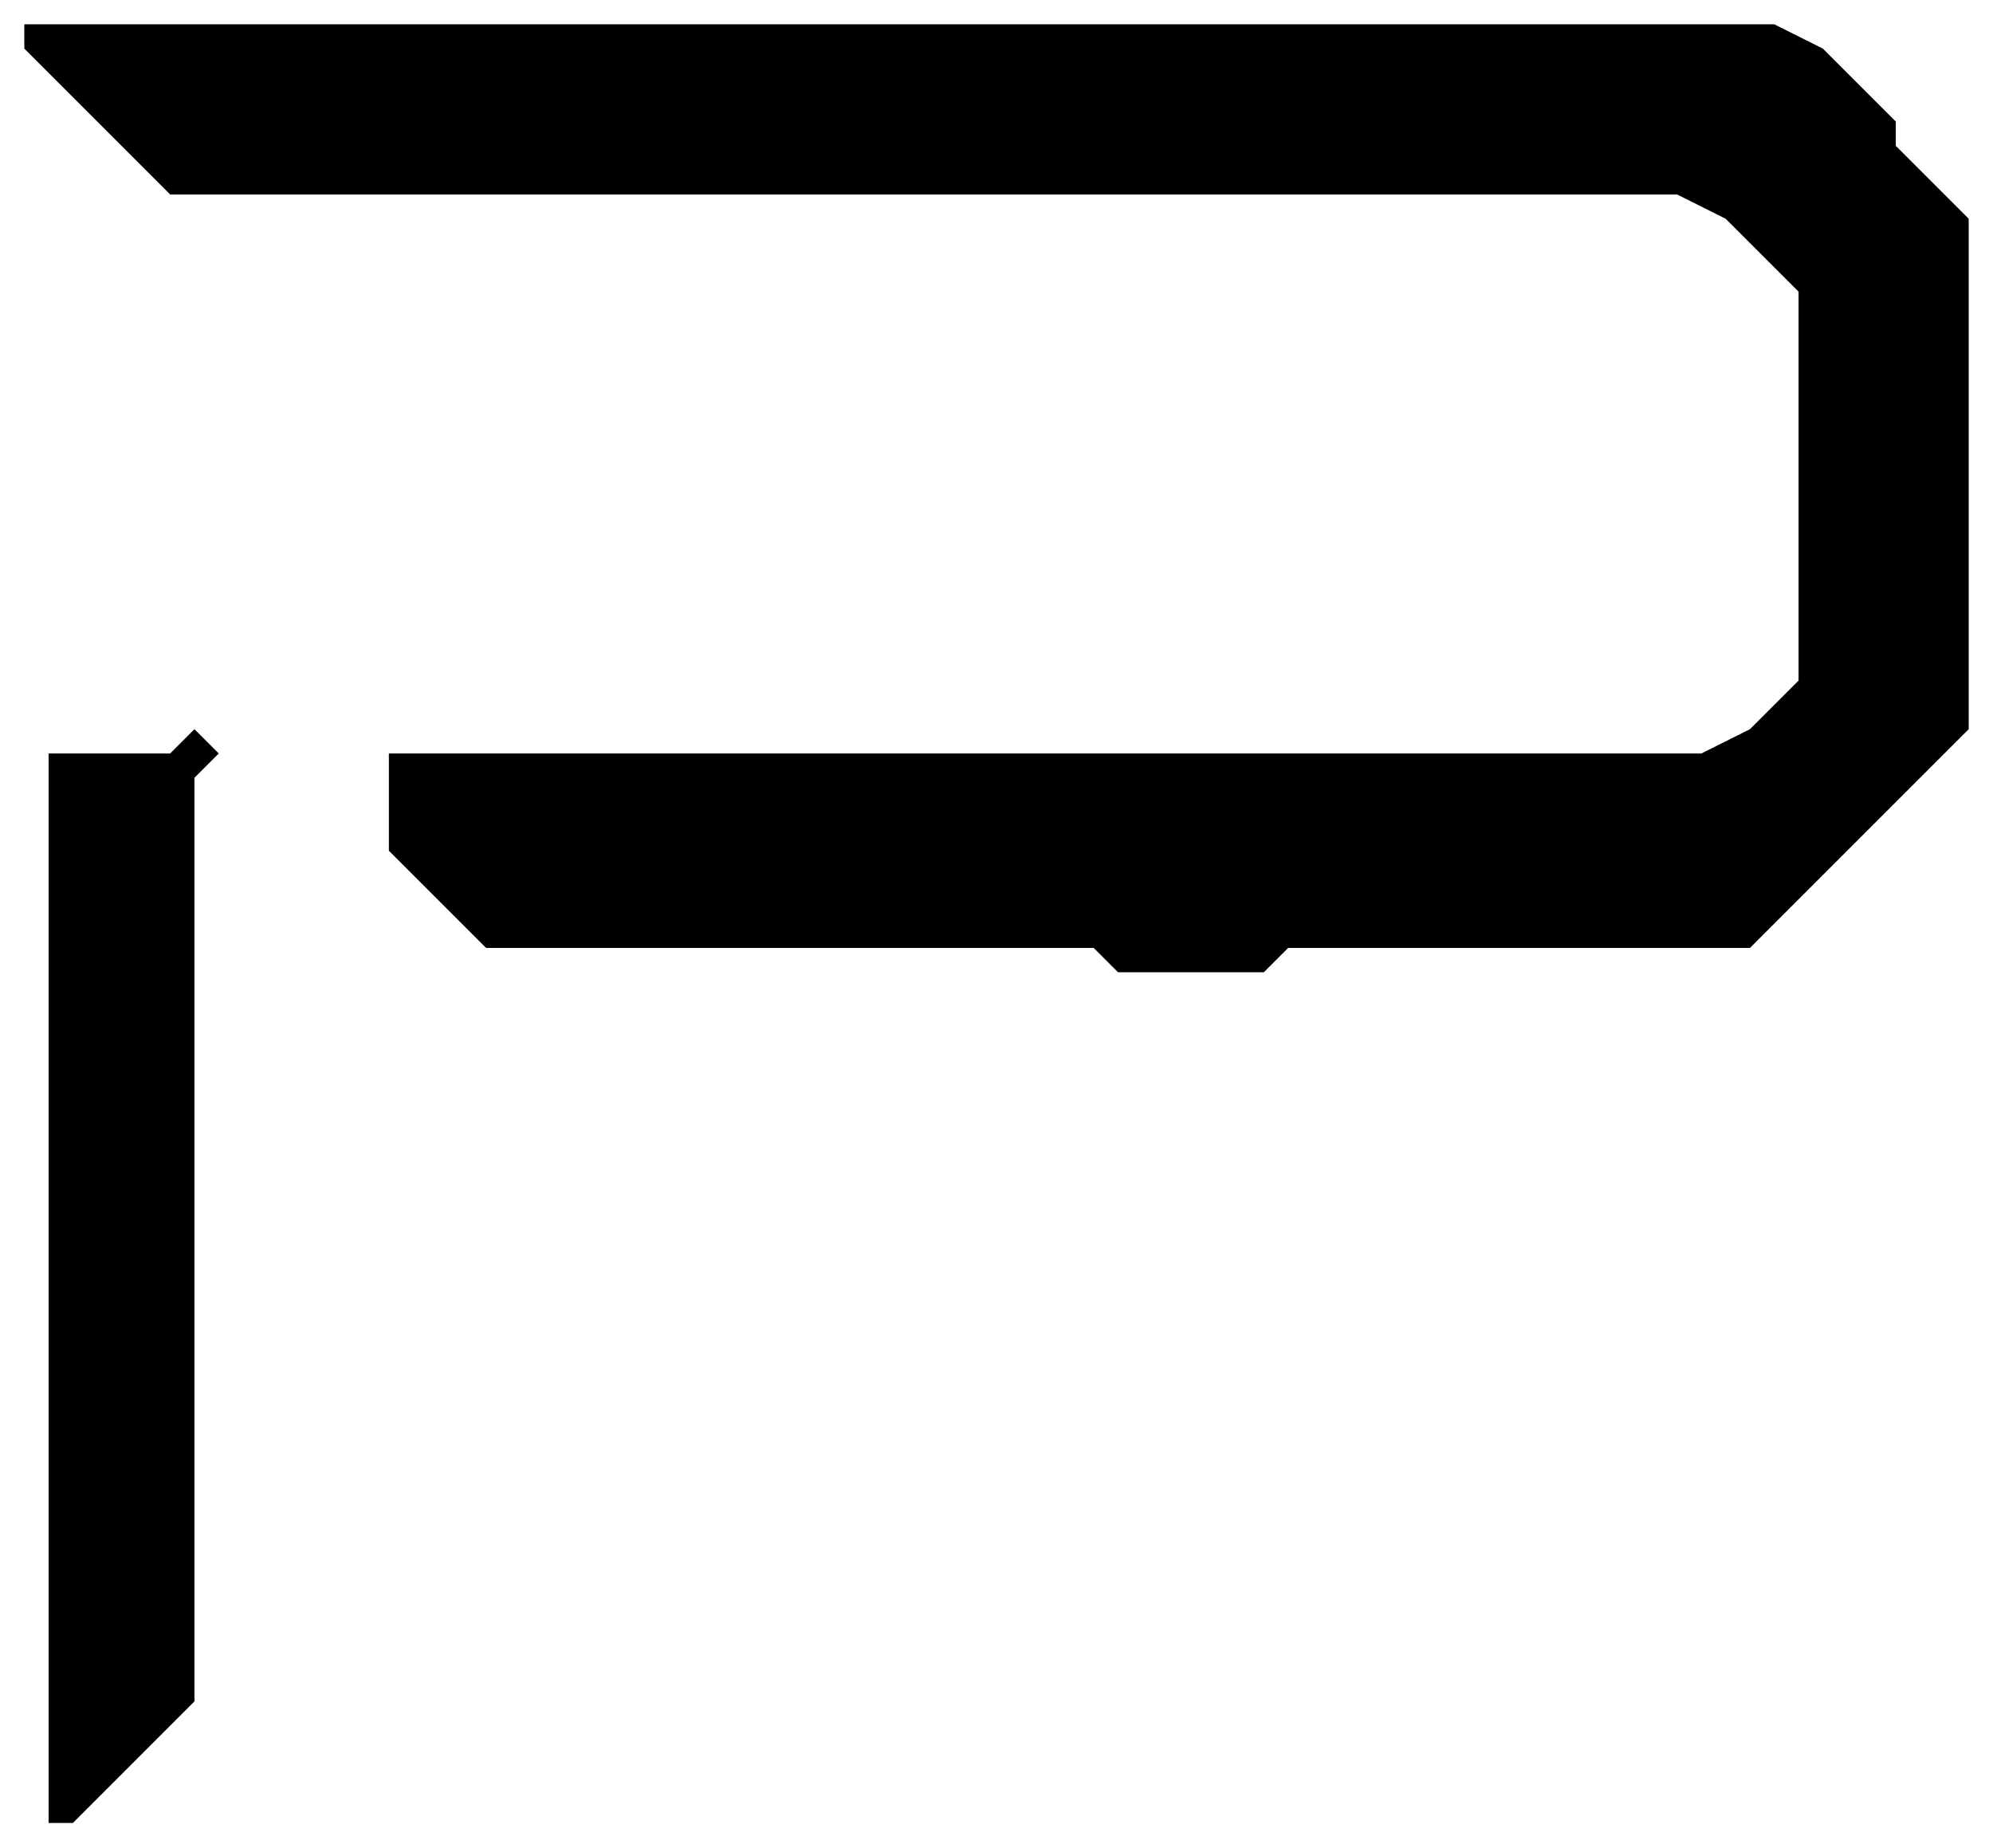
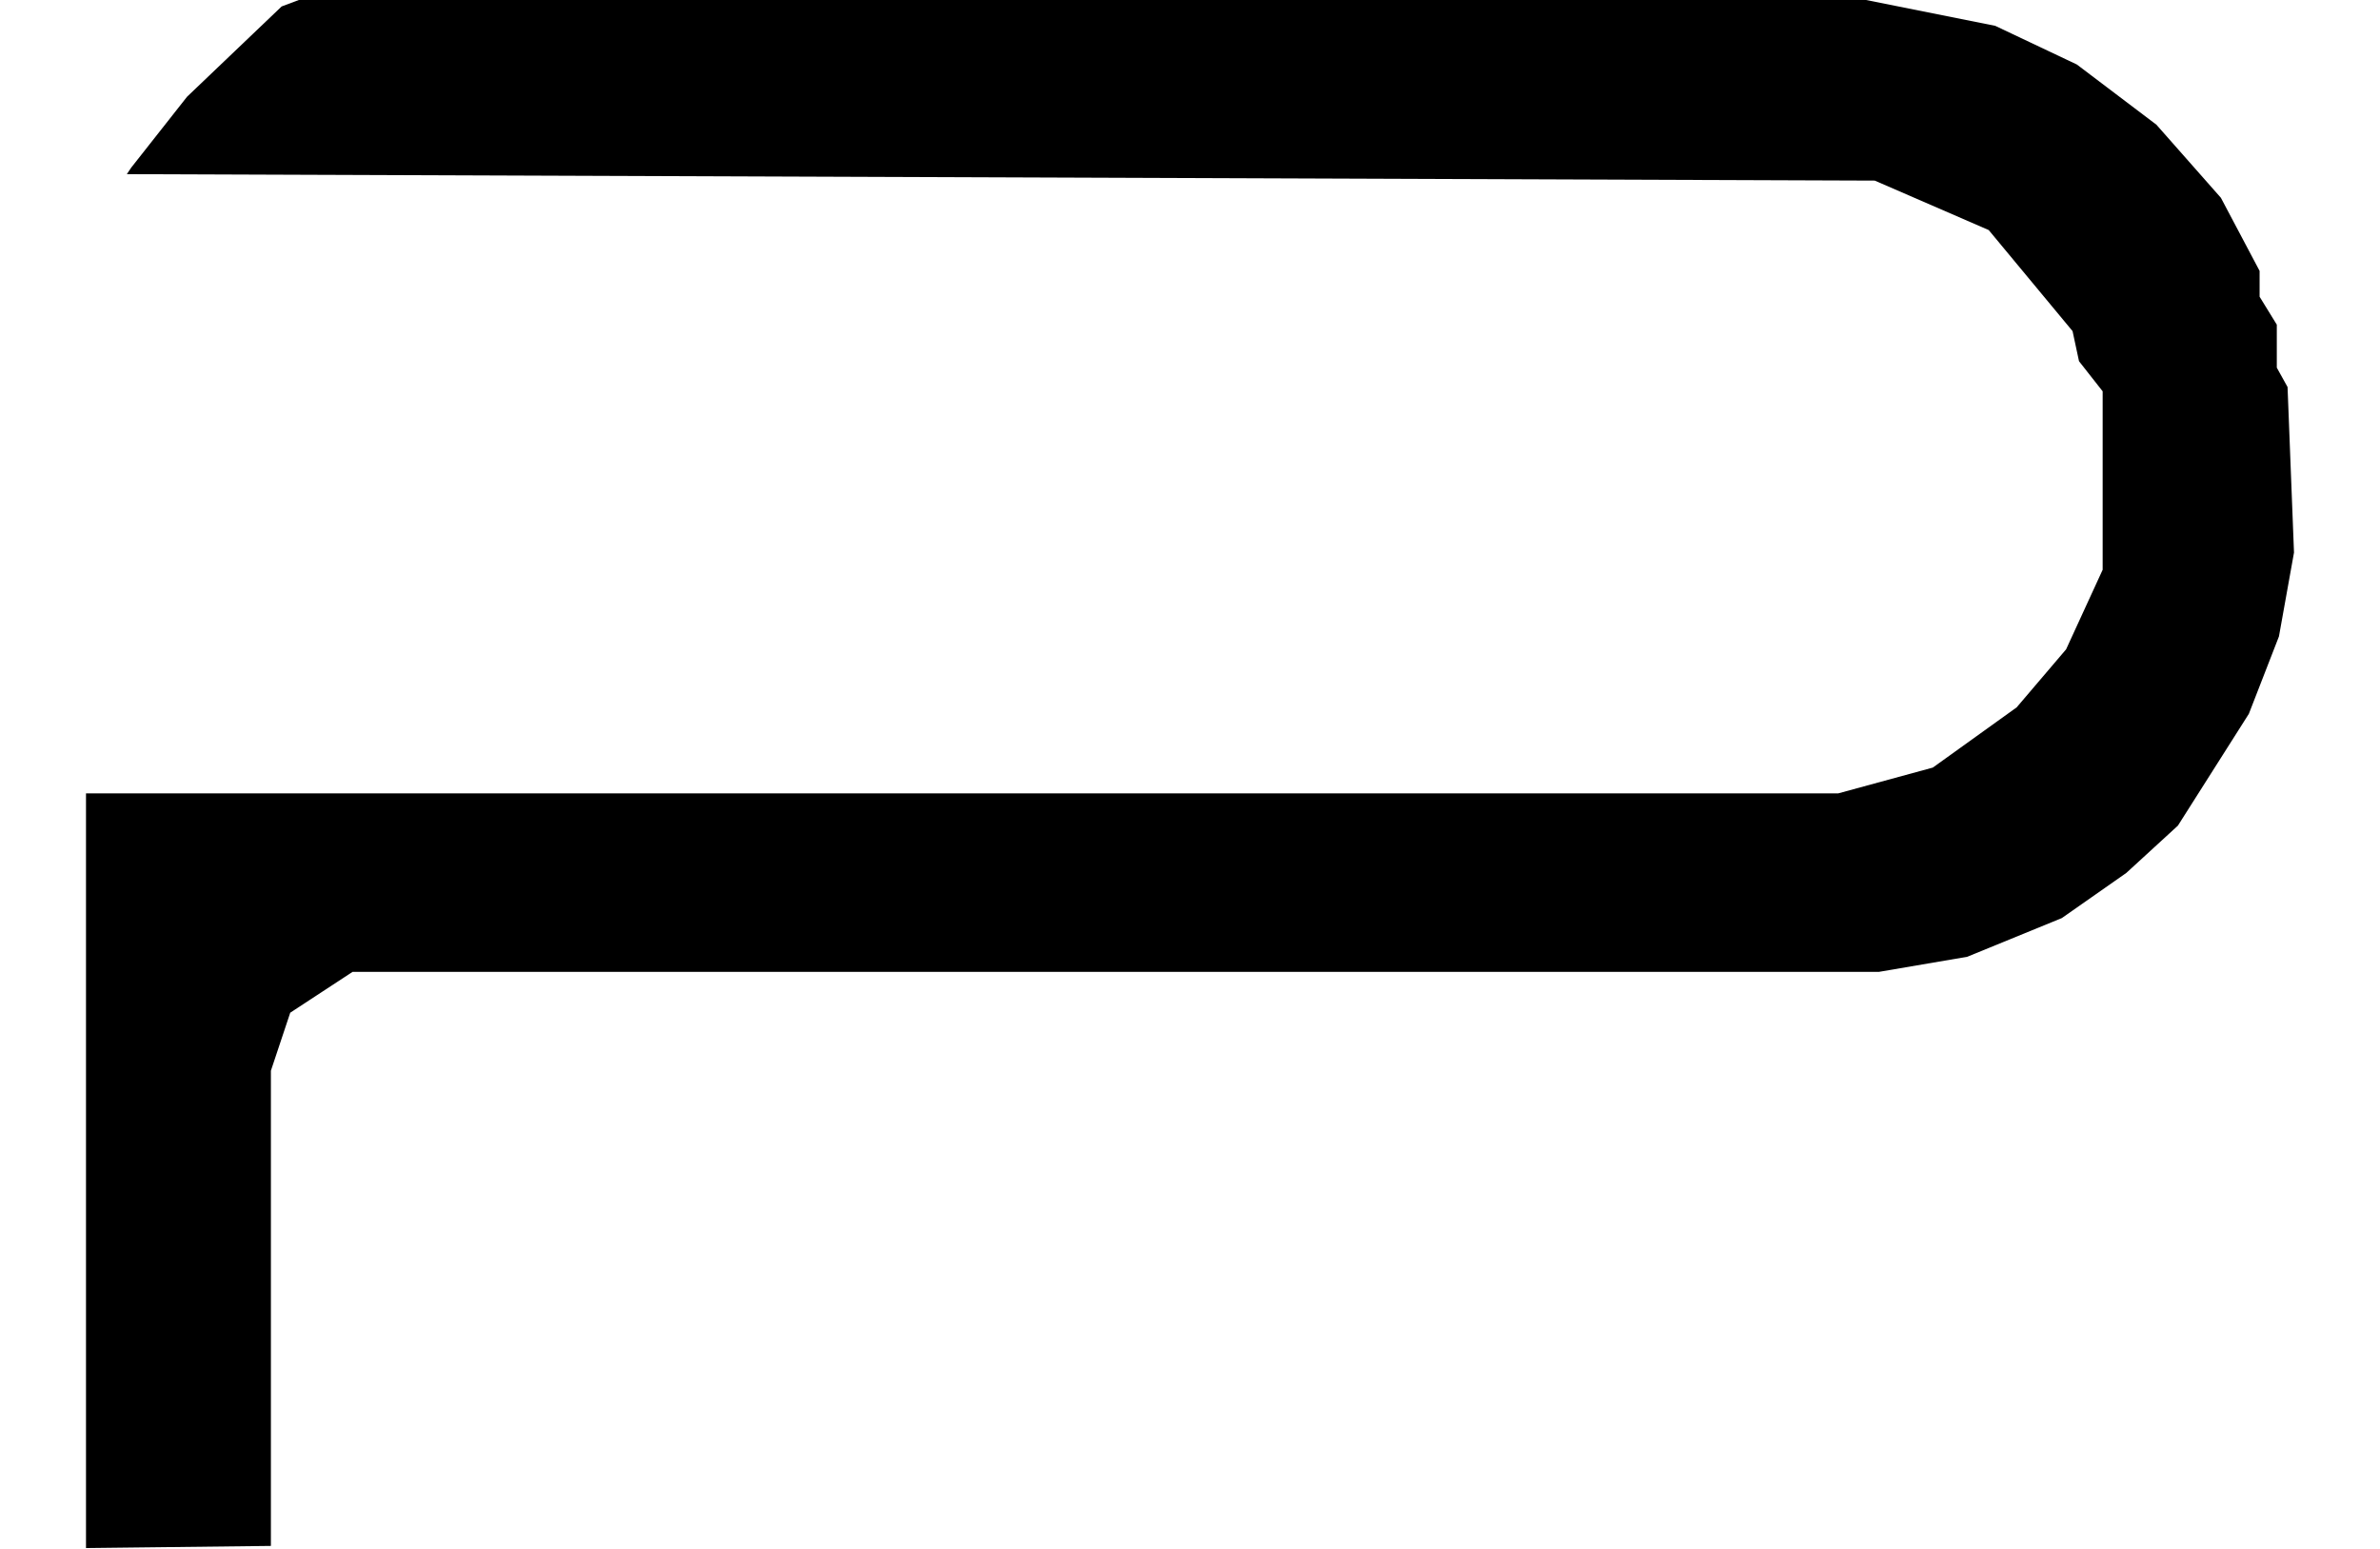
- <svg xmlns="http://www.w3.org/2000/svg" viewBox="0 0 82 76">
-   <path fill="black" fill-rule="evenodd" d="M 8,30 L 7,31 L 2,31 L 2,75 L 3,75 L 8,70 L 8,32 L 9,31 Z M 1,1 L 1,2 L 7,8 L 69,8 L 71,9 L 74,12 L 74,28 L 72,30 L 70,31 L 16,31 L 16,35 L 20,39 L 45,39 L 46,40 L 52,40 L 53,39 L 72,39 L 81,30 L 81,9 L 78,6 L 78,5 L 75,2 L 73,1 Z" />
+ <svg xmlns="http://www.w3.org/2000/svg" viewBox="0 0 1107 720">
+   <path fill="black" fill-rule="evenodd" d="M 61,78 L 87,45 L 131,3 L 139,0 L 868,0 L 928,12 L 966,30 L 1003,58 L 1033,92 L 1051,126 L 1051,138 L 1059,151 L 1059,171 L 1064,180 L 1067,257 L 1060,296 L 1046,332 L 1013,384 L 989,406 L 959,427 L 915,445 L 874,452 L 164,452 L 135,471 L 126,498 L 126,719 L 40,720 L 40,369 L 855,369 L 899,357 L 938,329 L 961,302 L 978,265 L 978,182 L 967,168 L 964,154 L 925,107 L 872,84 L 59,81 Z" />
</svg>
